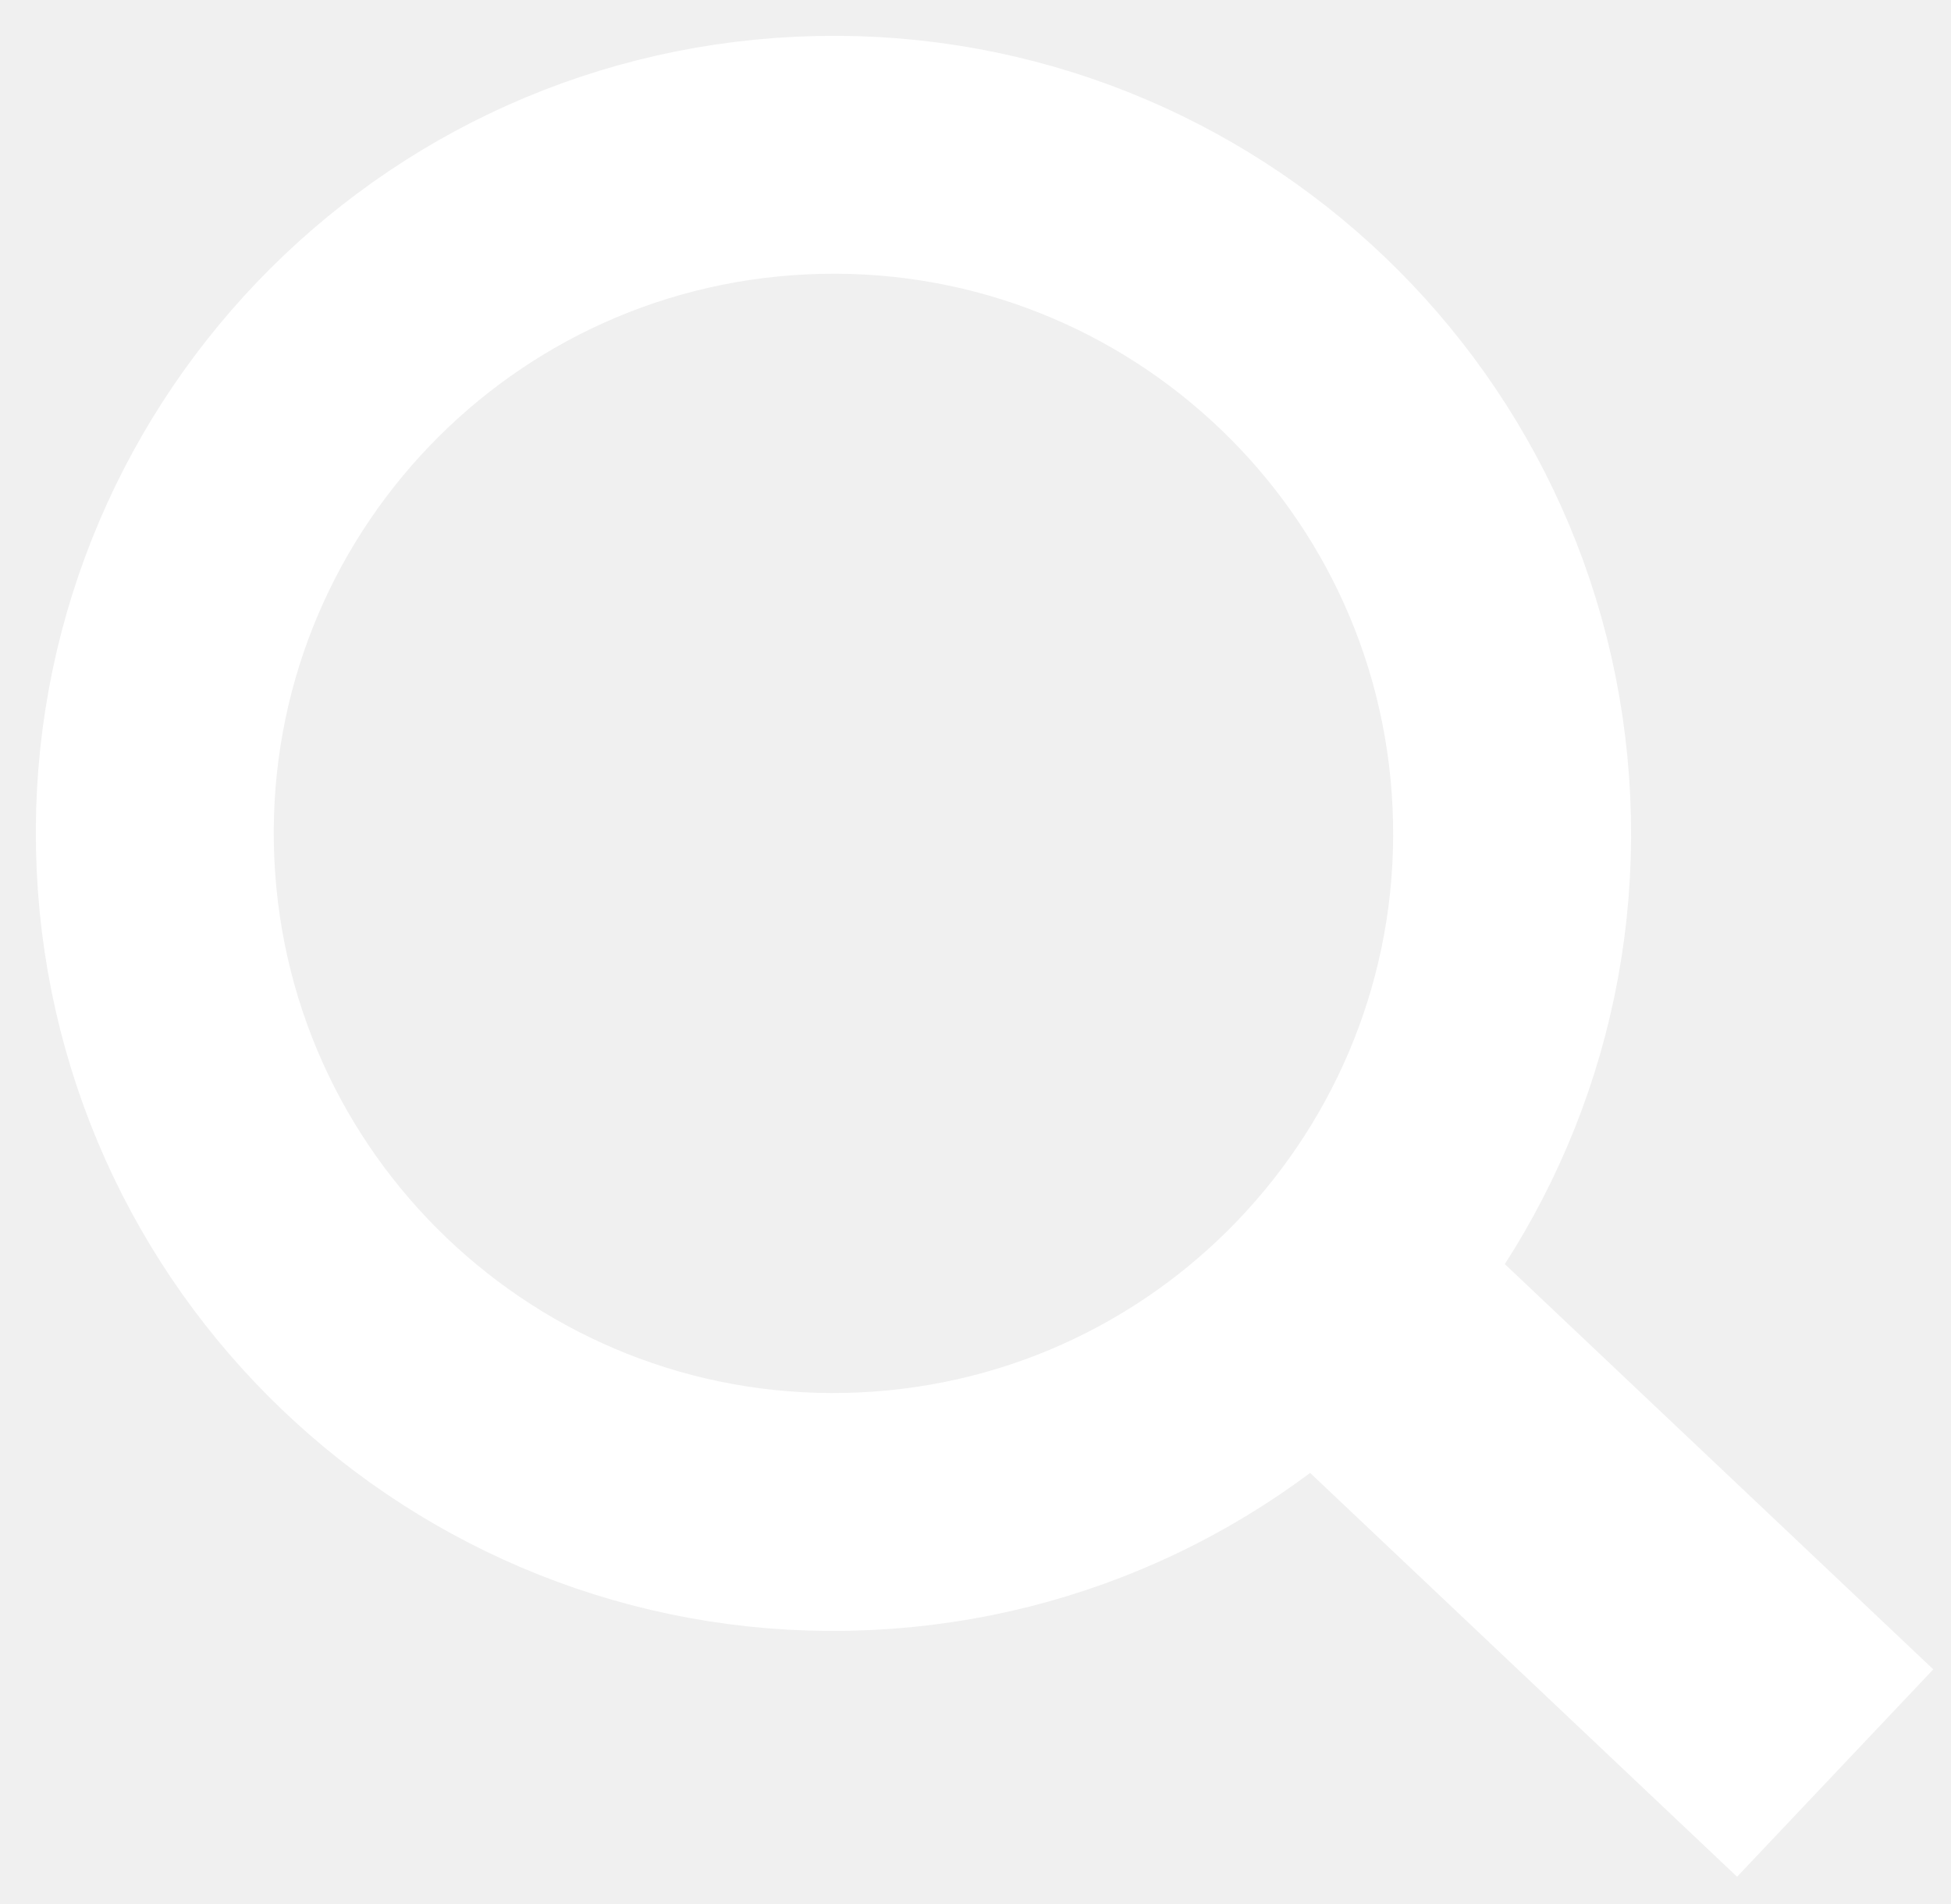
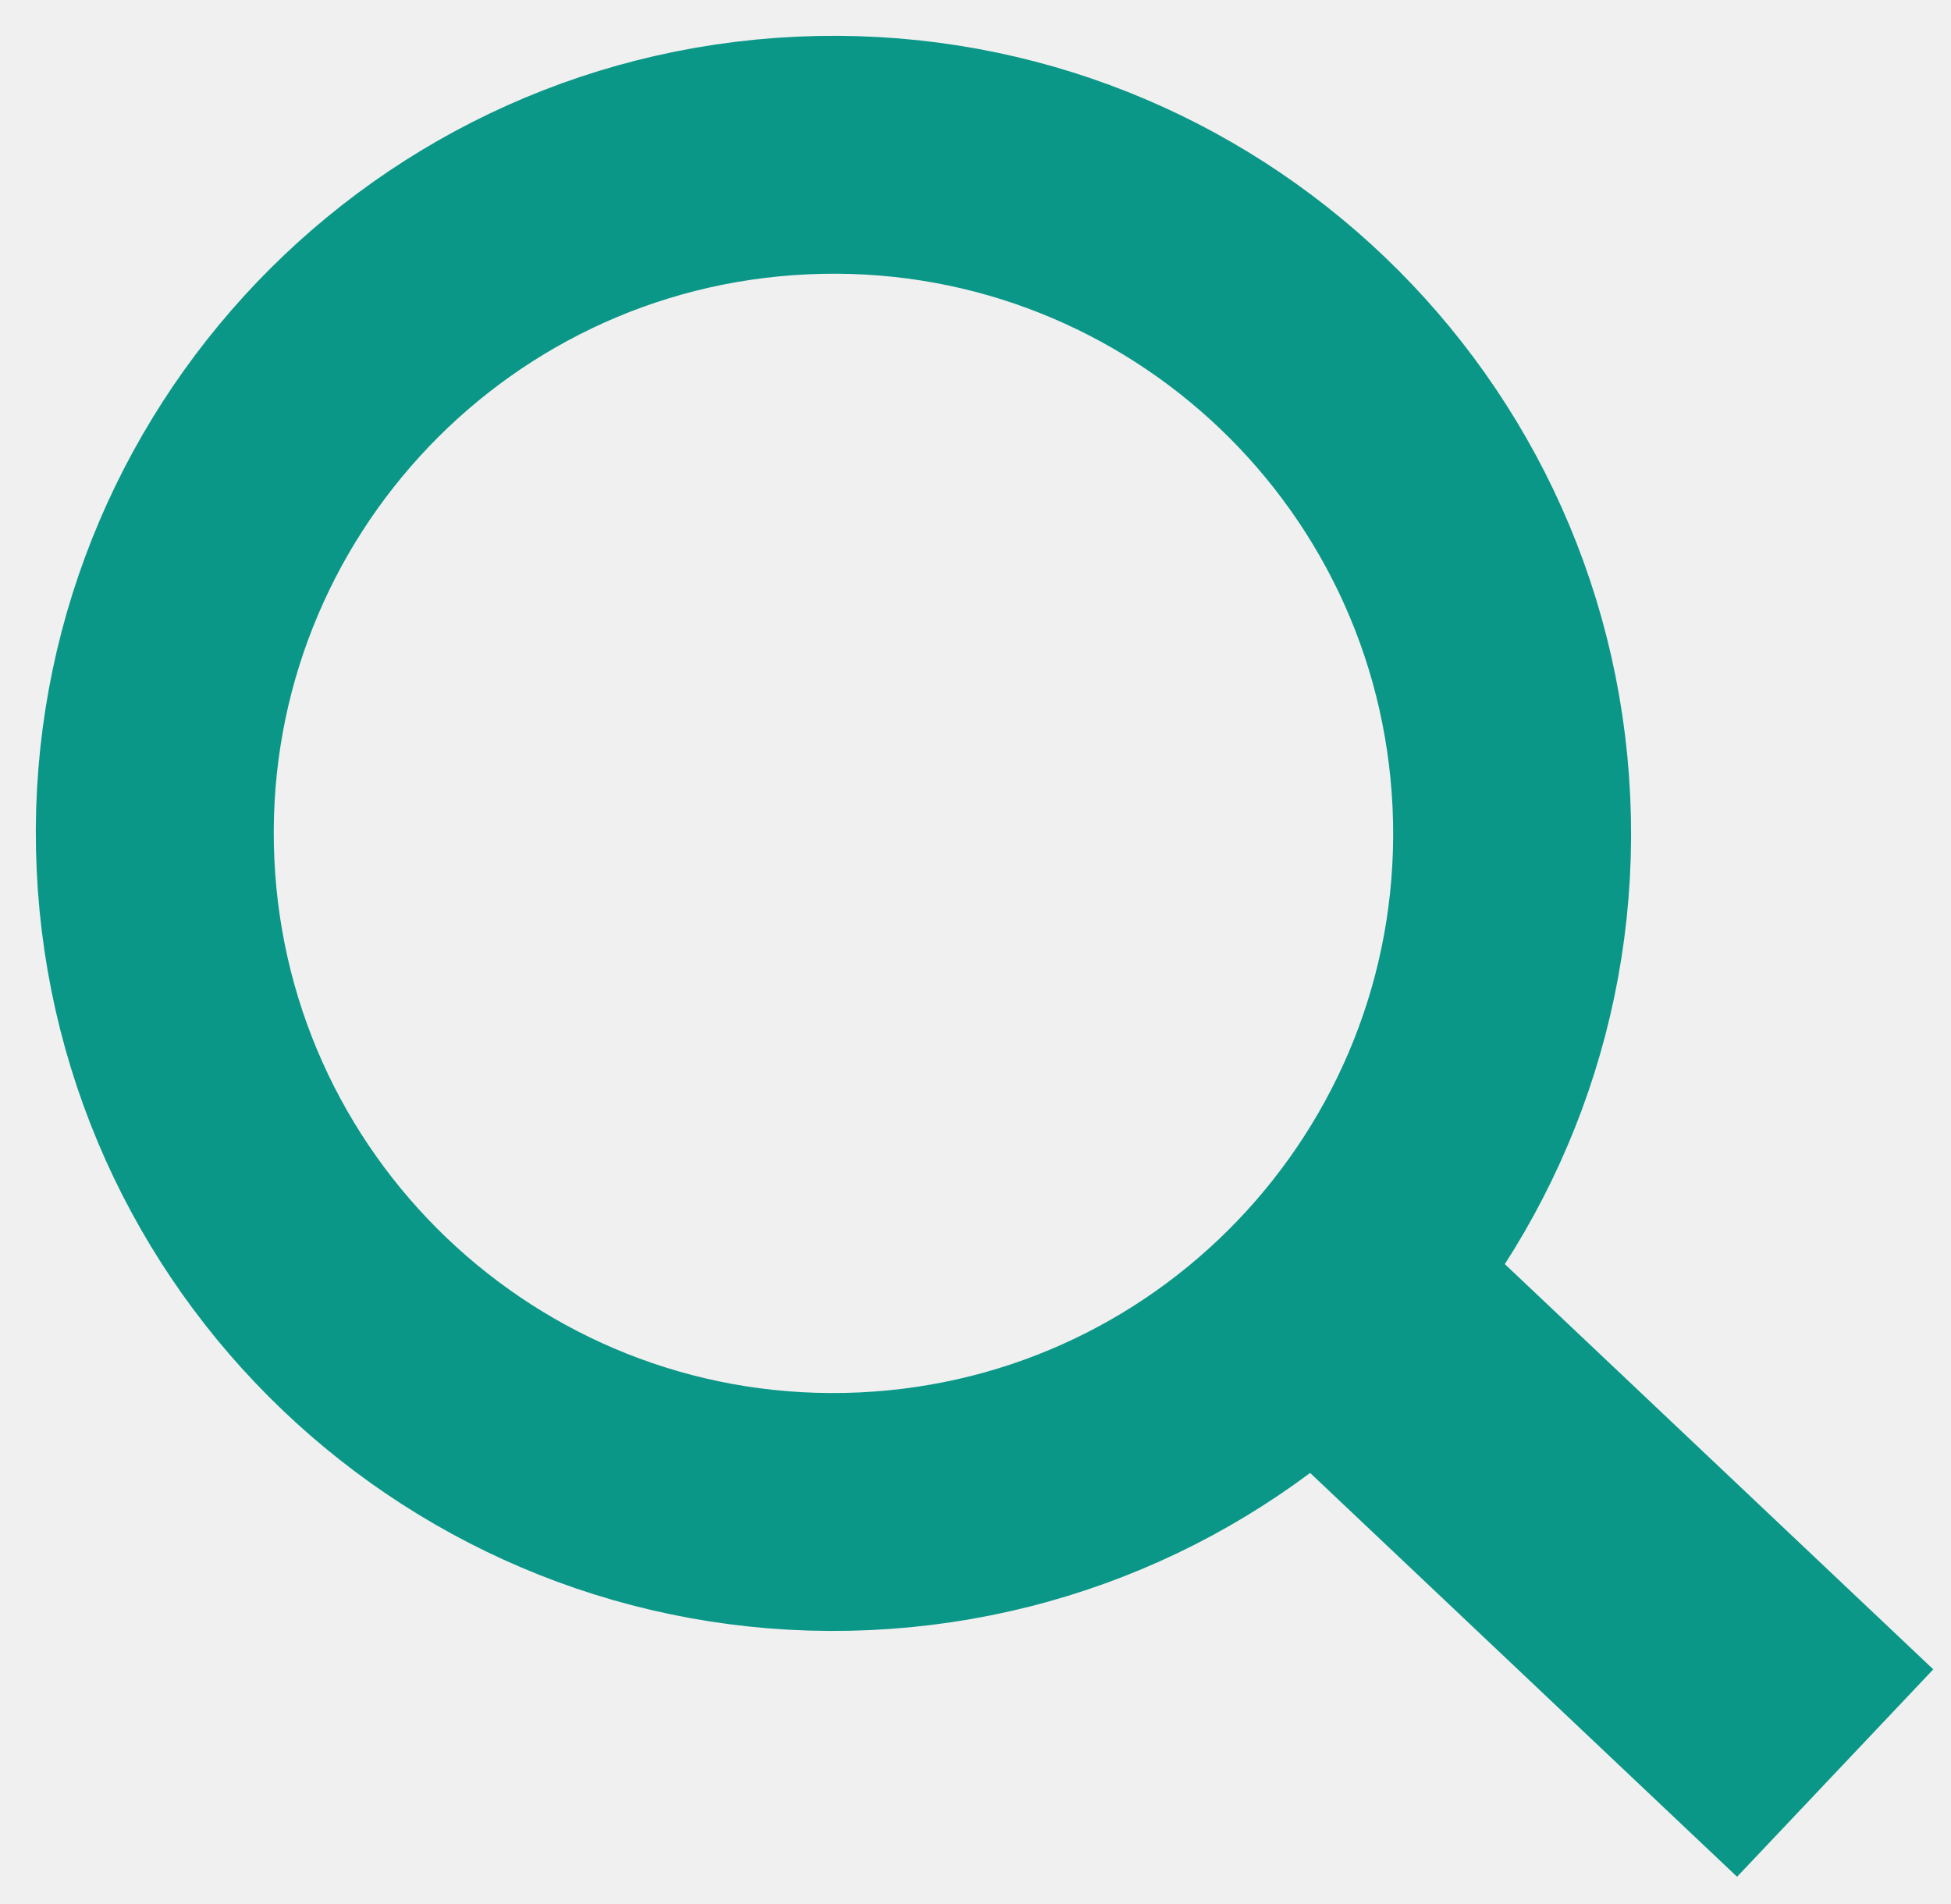
- <svg xmlns="http://www.w3.org/2000/svg" width="41" height="40" viewBox="0 0 41 40" fill="none">
-   <circle cx="17.515" cy="17.515" r="14.262" transform="rotate(-2.63586 17.5154 17.5154)" stroke="white" stroke-width="5" />
-   <path d="M27.801 27.081L38.566 37.264" stroke="white" stroke-width="6" />
+ <svg xmlns="http://www.w3.org/2000/svg" viewBox="0 0 41 40" fill="none">
+   <g id="magnifying glass">
+     <circle id="Ellipse 4" cx="17.515" cy="17.515" r="14.262" transform="rotate(-2.63586 17.5154 17.5154)" stroke="#0A9788" stroke-width="5" />
+     <path id="Vector 3" d="M27.801 27.081L38.566 37.264" stroke="#0A9788" stroke-width="6" />
+   </g>
</svg>
